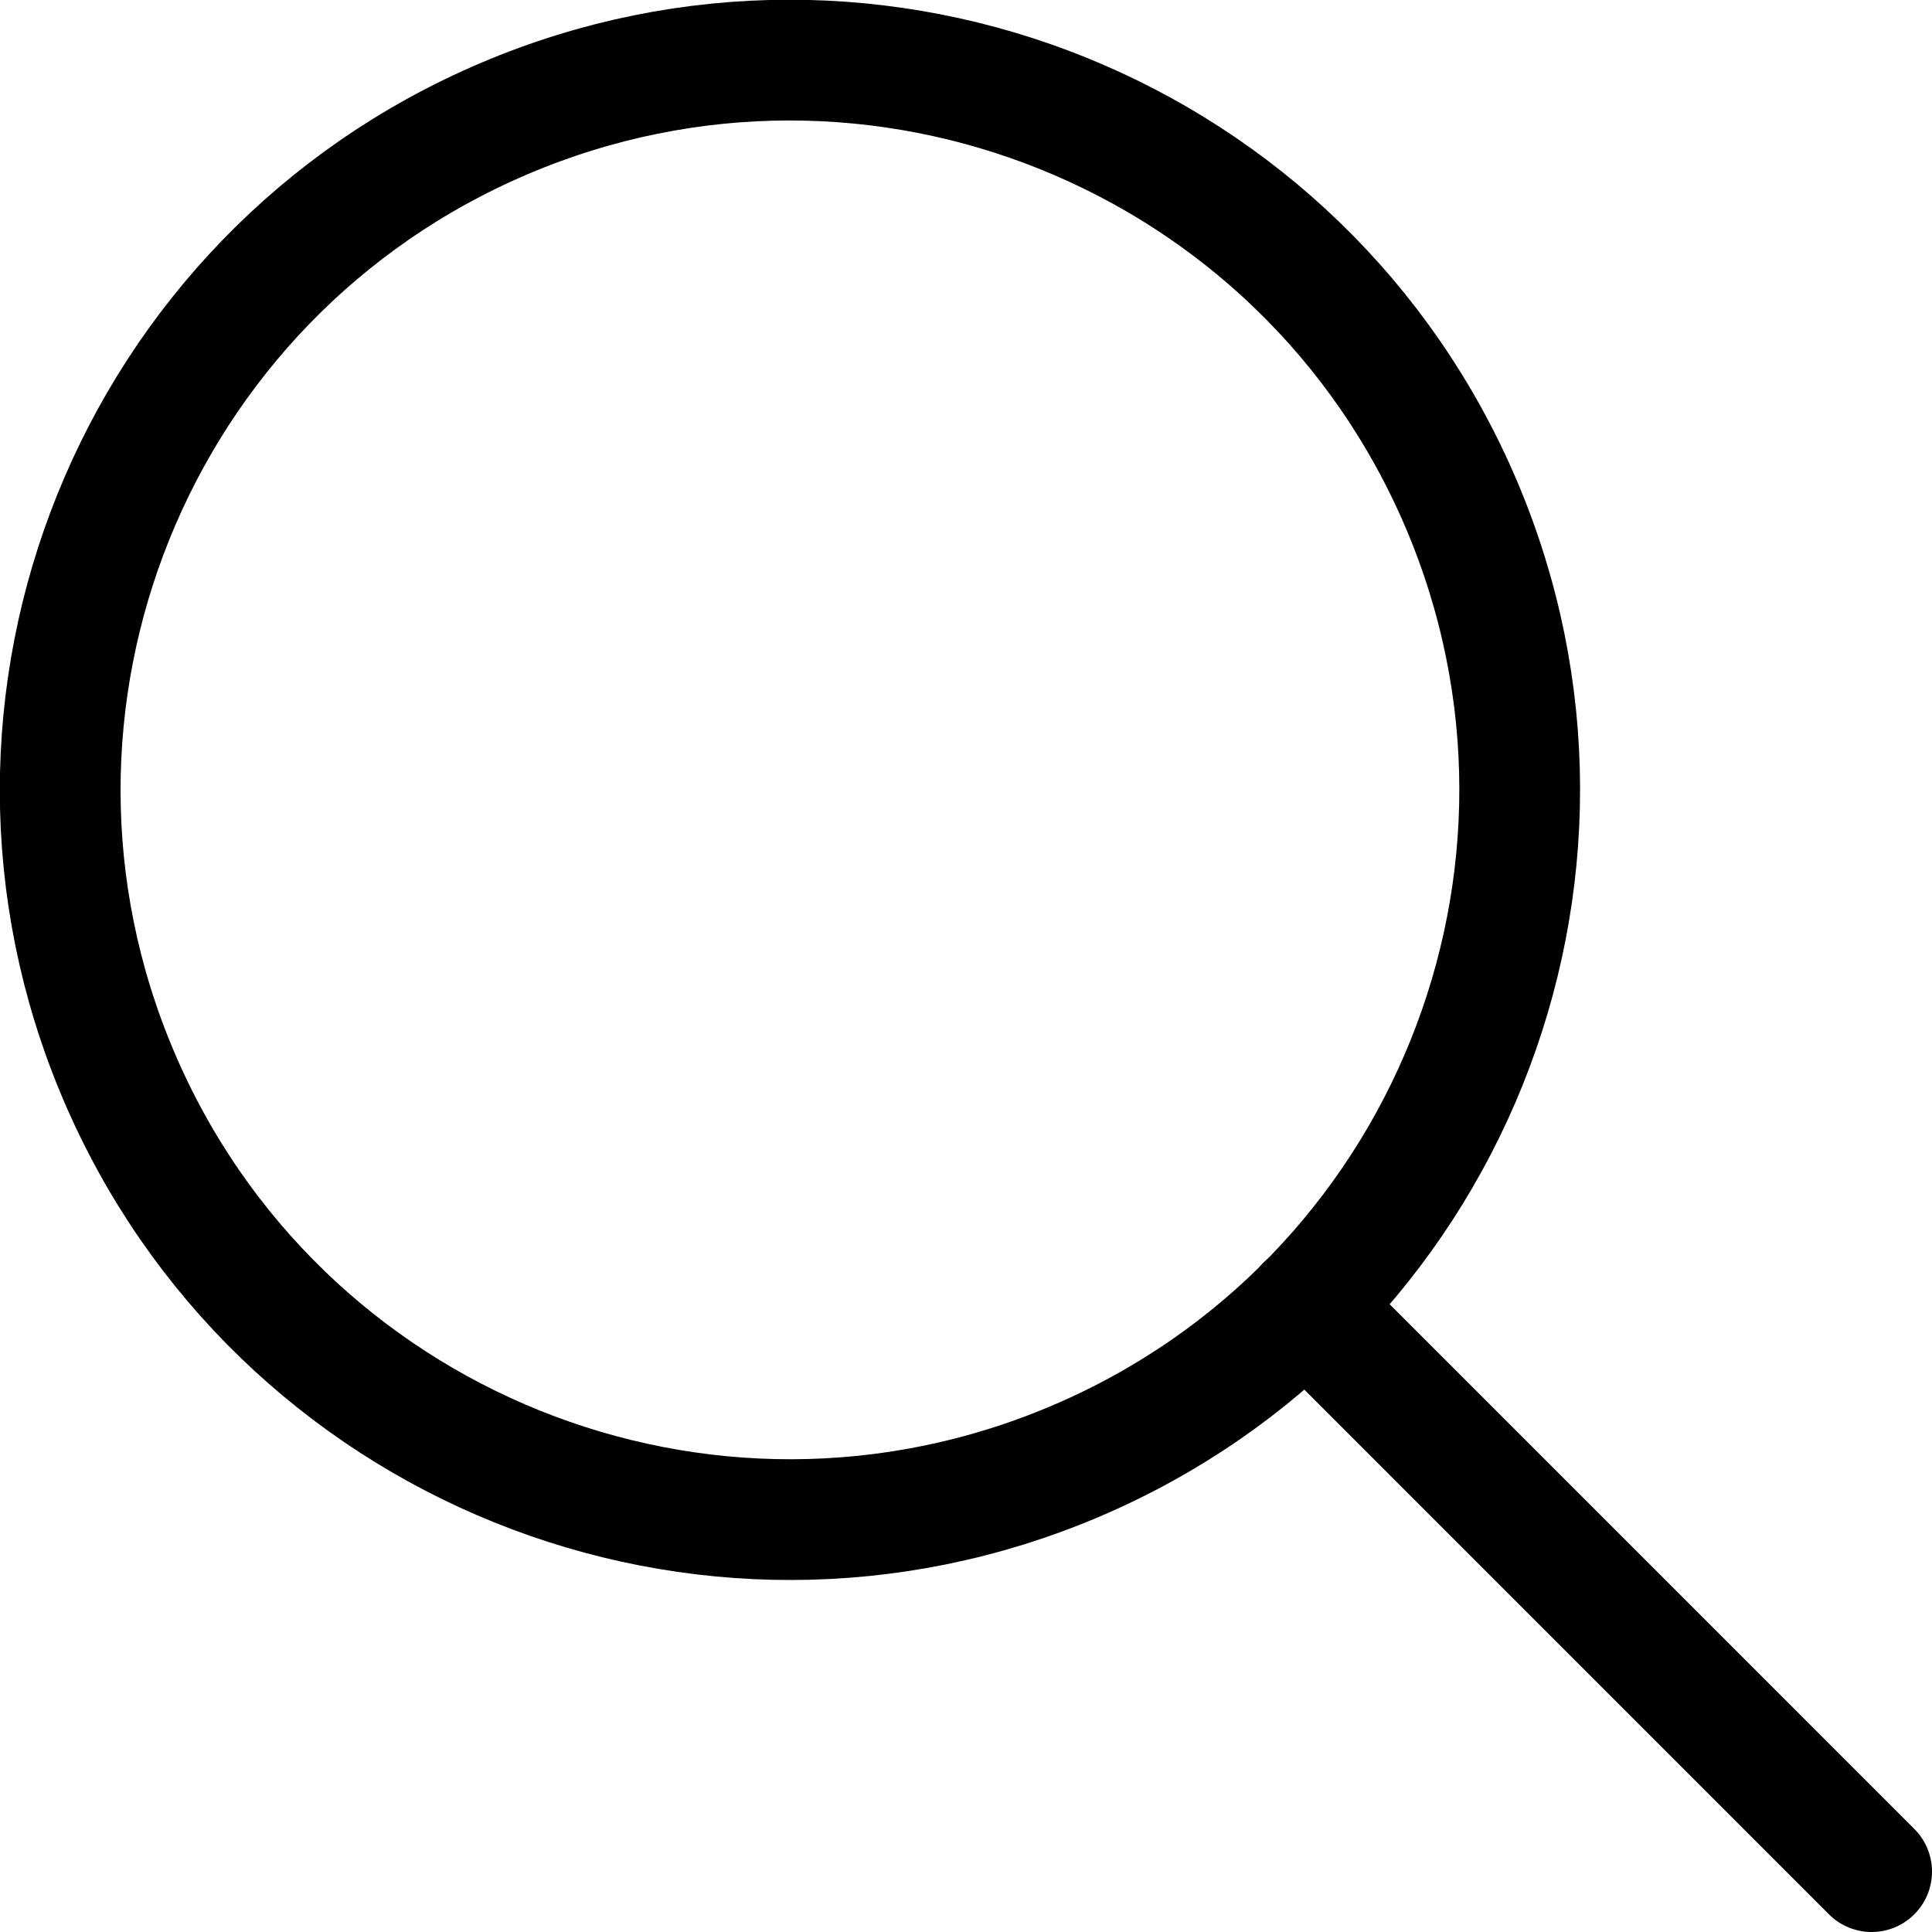
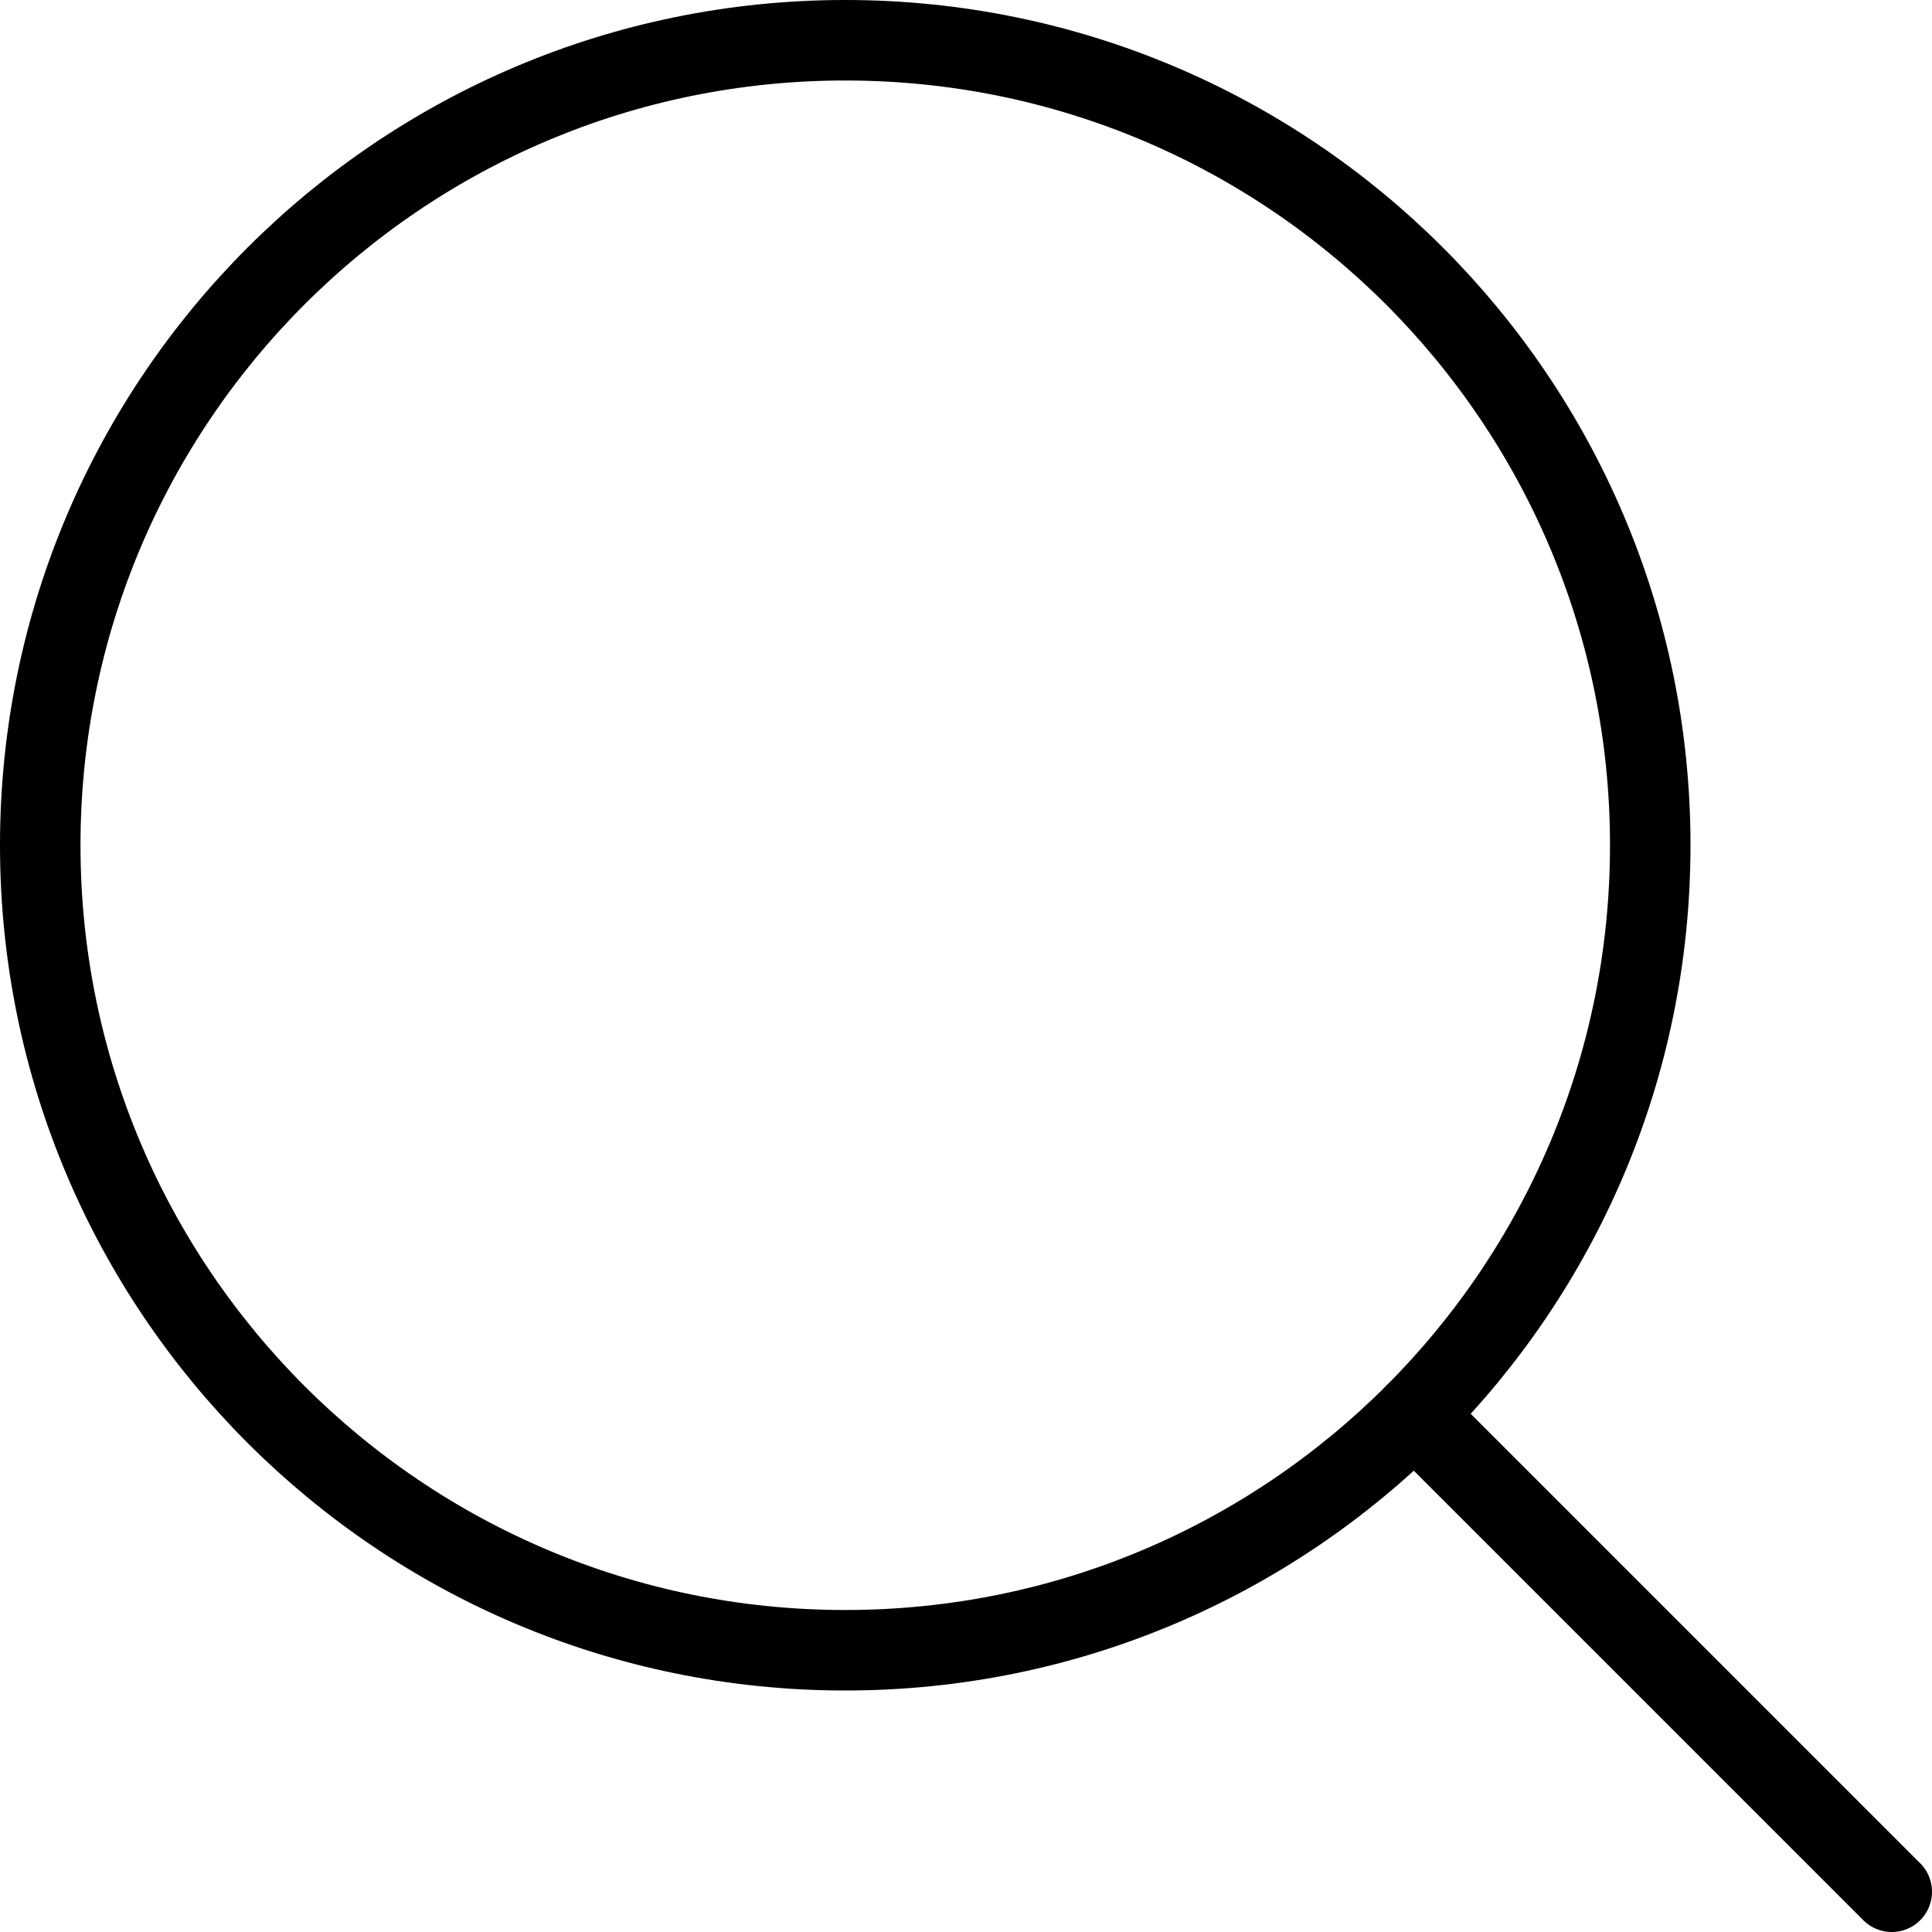
<svg xmlns="http://www.w3.org/2000/svg" viewBox="0 0 24 24">
-   <circle cx="9.813" cy="9.812" r="9.063" transform="rotate(-23.025 9.813 9.812)" fill="none" stroke="currentColor" stroke-linecap="round" stroke-linejoin="round" stroke-width="1.5" />
-   <path fill="none" stroke="currentColor" stroke-linecap="round" stroke-linejoin="round" stroke-width="1.5" d="M16.221 16.22l7.029 7.03" />
+   <defs>
+     <style>.a{fill:none;stroke:currentColor;stroke-linecap:round;stroke-linejoin:round;}</style>
+   </defs>
+   <circle class="a" cx="10.5" cy="10.5" r="10" />
+   <line class="a" x1="23.5" y1="23.5" x2="17.571" y2="17.571" />
</svg>
